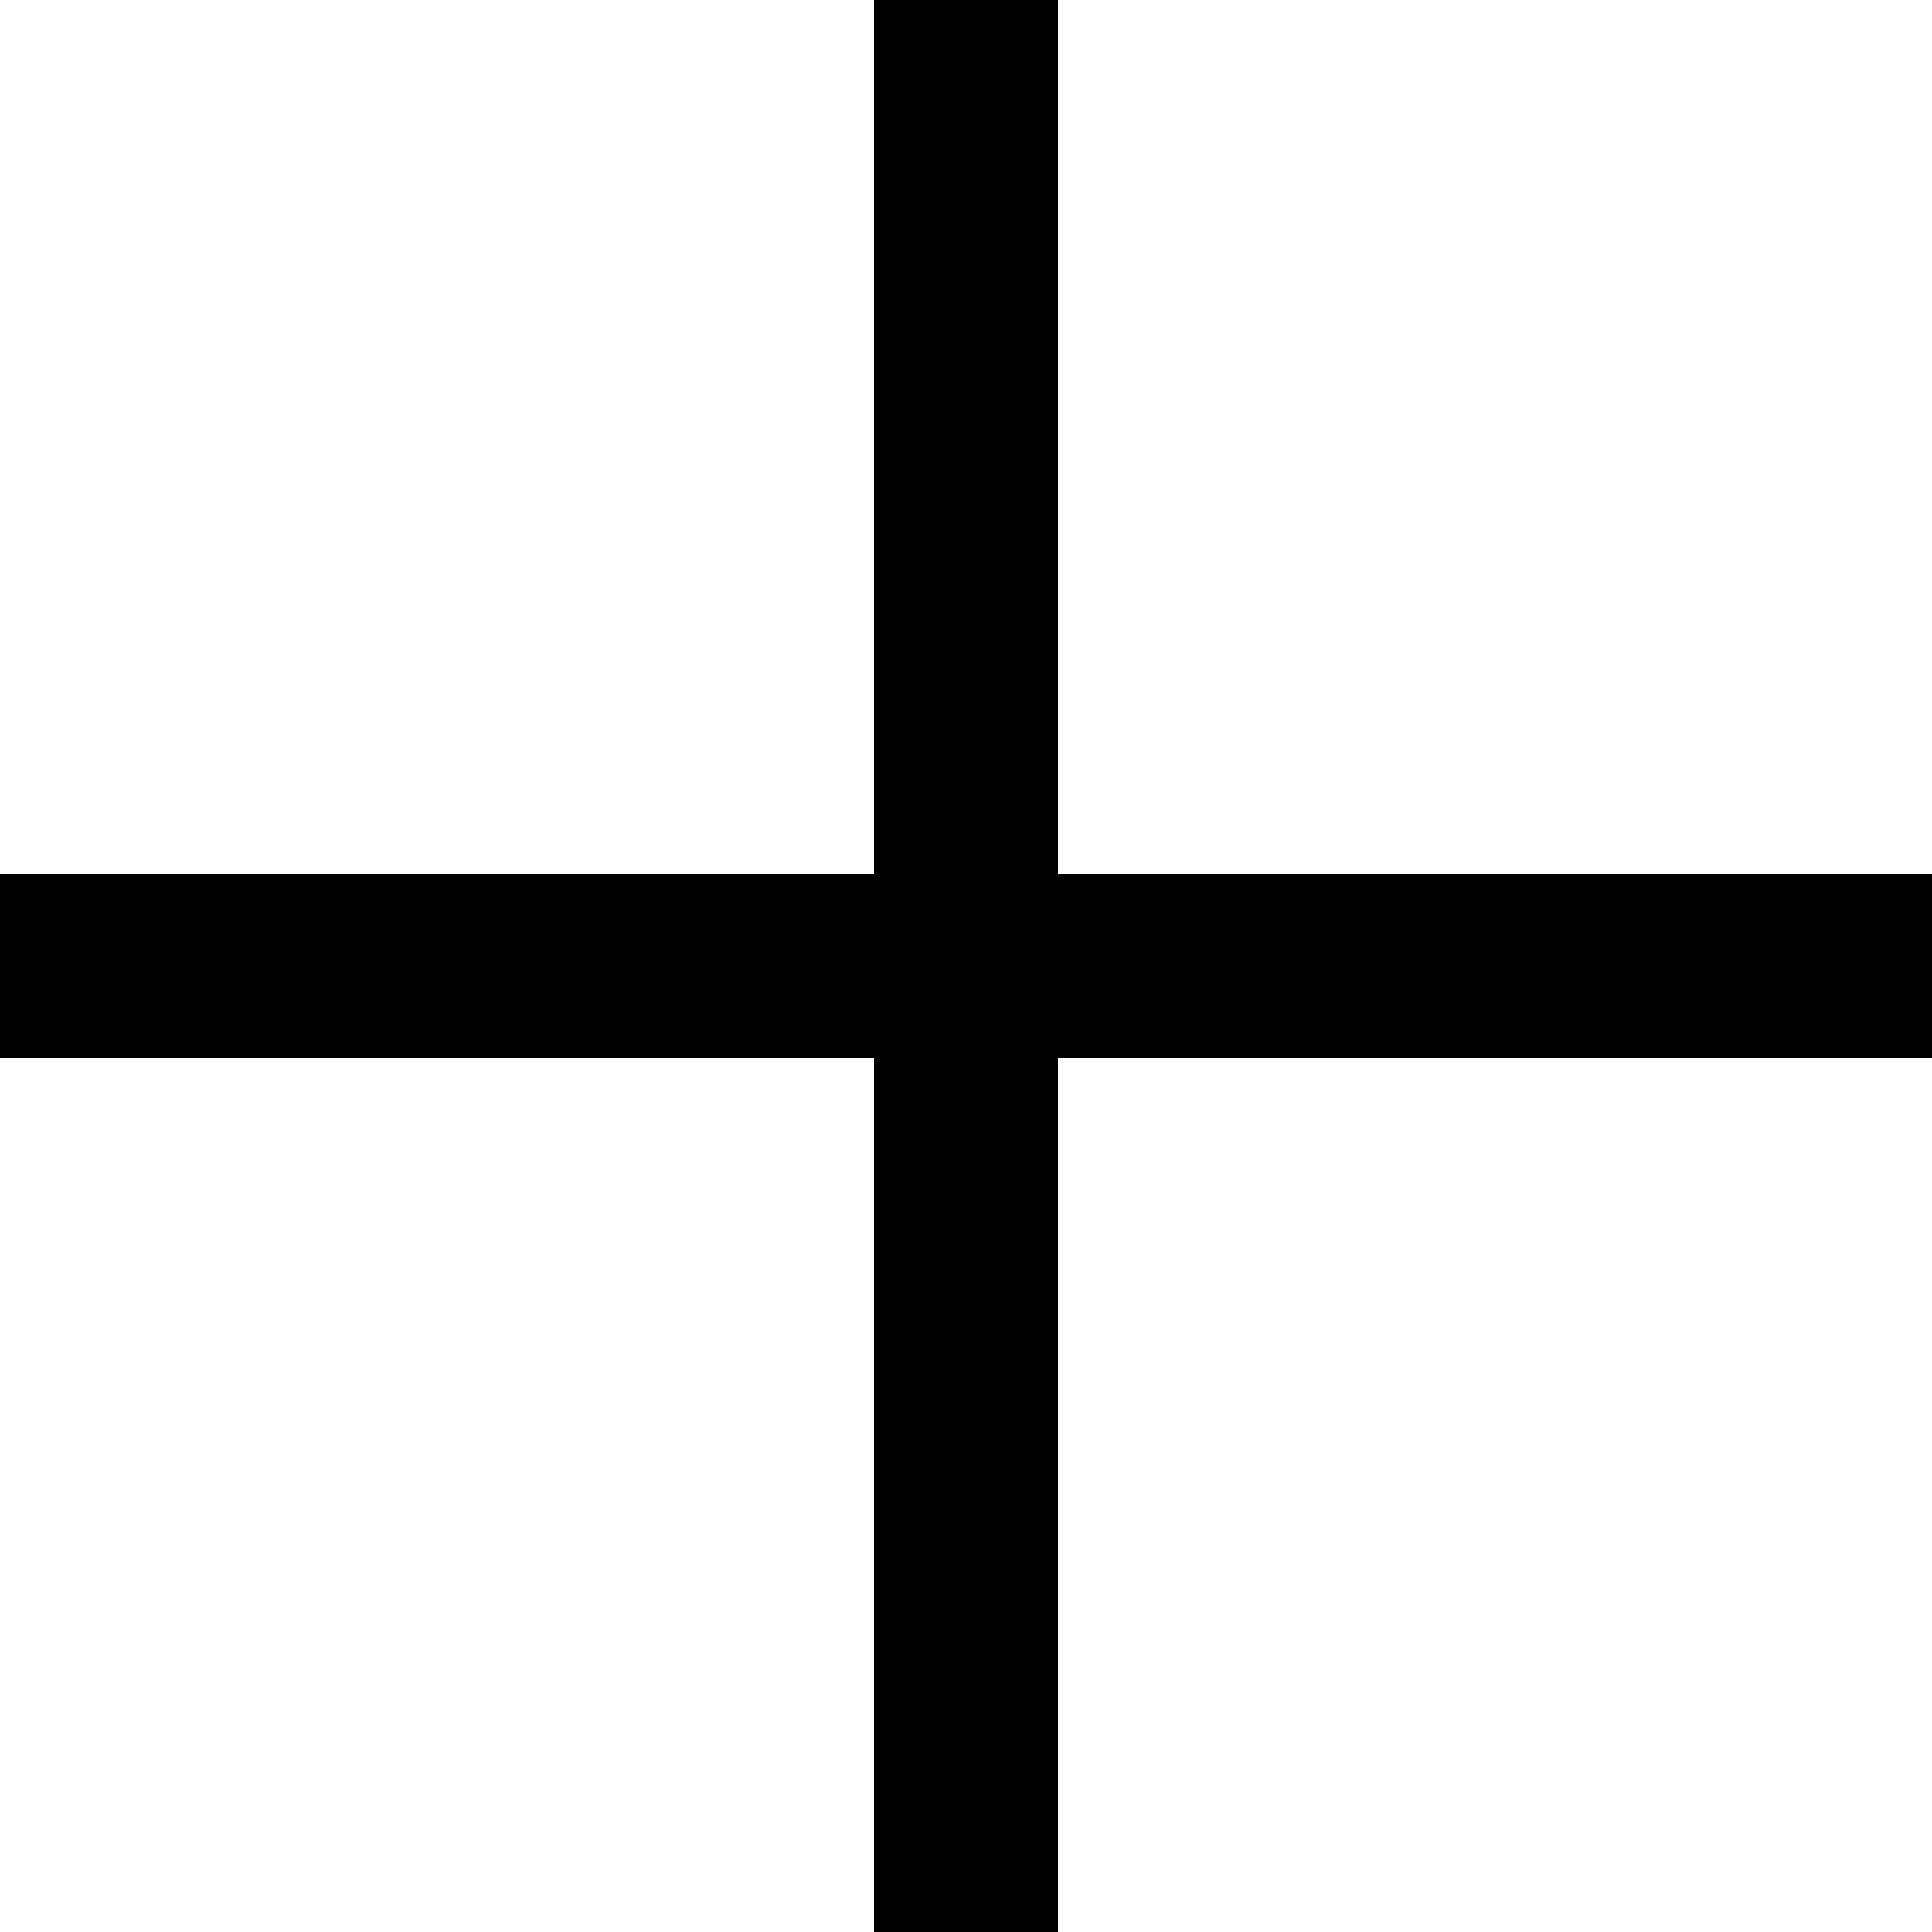
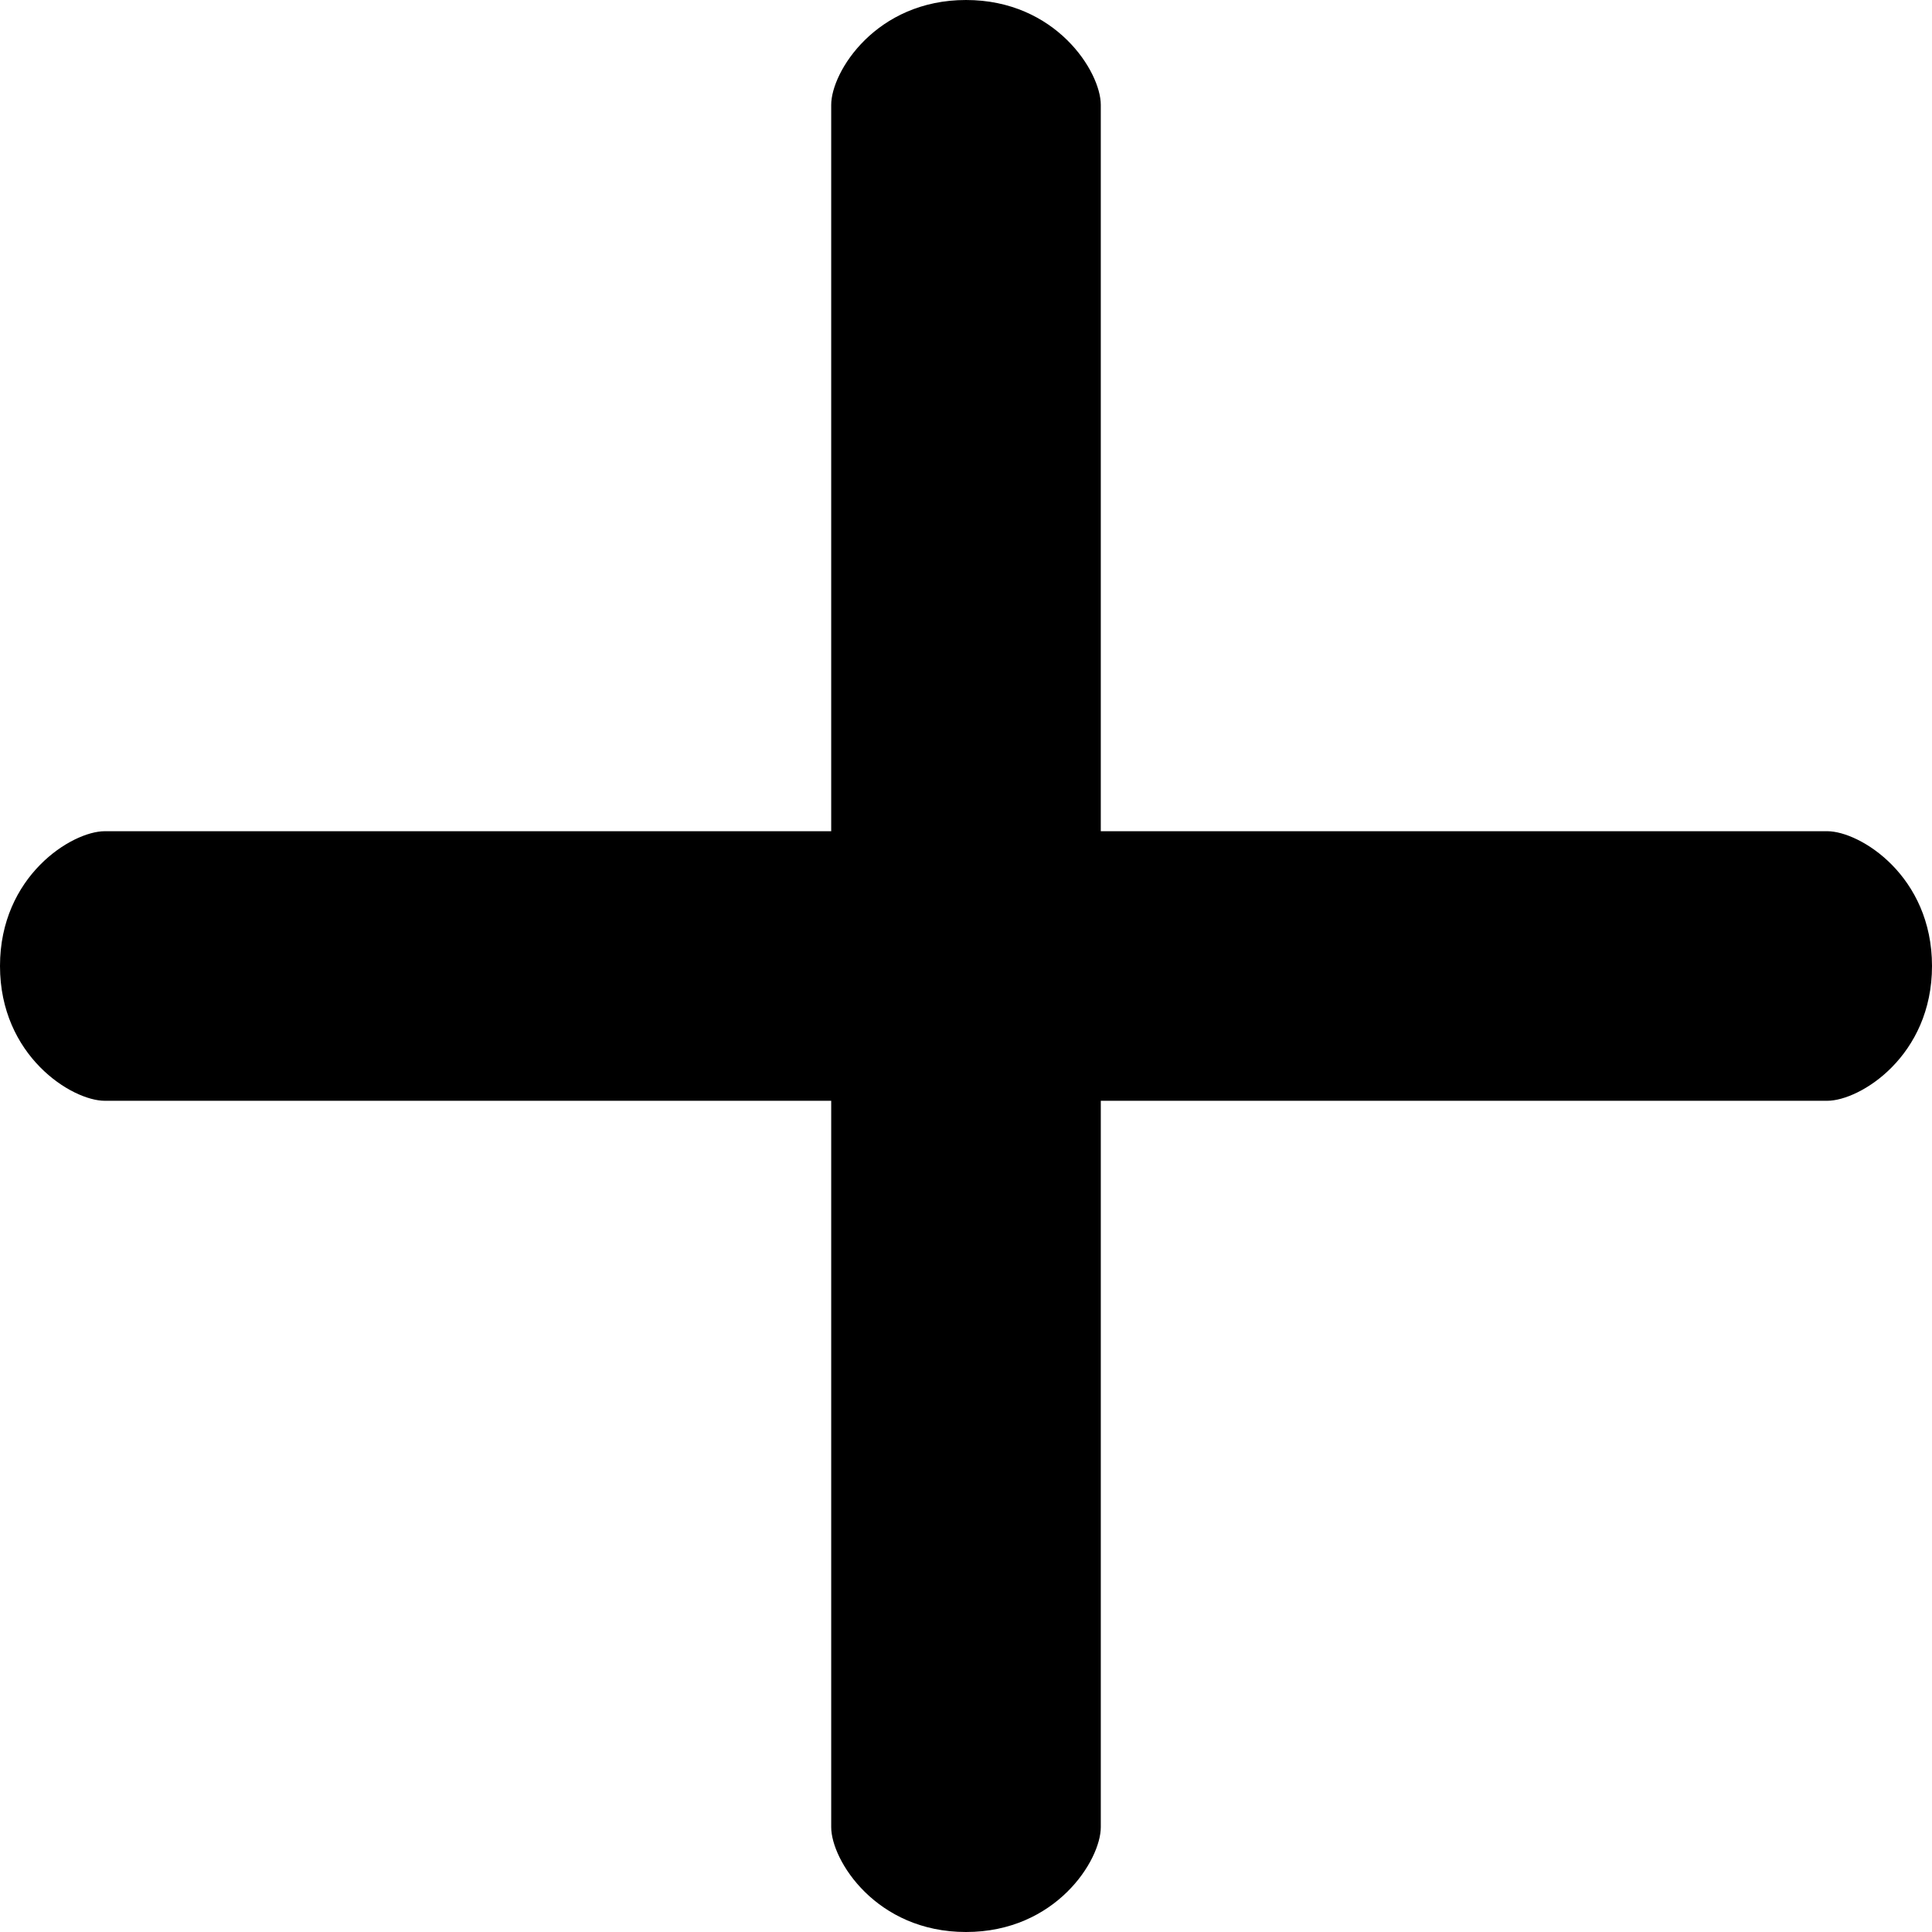
<svg xmlns="http://www.w3.org/2000/svg" version="1.1" id="Capa_1" x="0px" y="0px" viewBox="0 0 512 512" xml:space="preserve" width="512" height="512">
-   <defs id="defs37" />
-   <polygon points="19,23 19,42 23,42 23,23 42,23 42,19 23,19 23,0 19,0 19,19 0,19 0,23 " id="polygon2" transform="matrix(12.19048,0,0,12.19048,4e-6,4e-6)" />
-   <g id="g4" transform="translate(0,470)">
+   <defs id="defs3470" />
+   <g id="g3402" transform="matrix(1.040951,0,0,1.040951,-0.00103024,-0.00103024)">
+     <g id="g3404">
+       <path d="m 465.167,211.614 -184.922,0 0,-184.923 c 0,-8.424 -11.439,-26.69 -34.316,-26.69 -22.877,0 -34.316,18.267 -34.316,26.69 l 0,184.924 -184.923,0 C 18.267,211.614 0,223.053 0,245.929 c 0,22.876 18.267,34.316 26.69,34.316 l 184.924,0 0,184.924 c 0,8.422 11.438,26.69 34.316,26.69 22.878,0 34.316,-18.268 34.316,-26.69 l 0,-184.924 184.924,0 c 8.422,0 26.69,-11.438 26.69,-34.316 0,-22.878 -18.27,-34.315 -26.693,-34.315 z" id="path3406" />
+     </g>
+     <g id="g3408">
+ 	</g>
+     <g id="g3410">
+ 	</g>
+     <g id="g3412">
+ 	</g>
+     <g id="g3414">
+ 	</g>
+     <g id="g3416">
+ 	</g>
+     <g id="g3418">
+ 	</g>
+     <g id="g3420">
+ 	</g>
+     <g id="g3422">
+ 	</g>
+     <g id="g3424">
+ 	</g>
+     <g id="g3426">
+ 	</g>
+     <g id="g3428">
+ 	</g>
+     <g id="g3430">
+ 	</g>
+     <g id="g3432">
+ 	</g>
+     <g id="g3434">
+ 	</g>
+     <g id="g3436">
+ 	</g>
+   </g>
+   <g id="g3438" transform="translate(0,20.14001)">
</g>
-   <g id="g6" transform="translate(0,470)">
+   <g id="g3440" transform="translate(0,20.14001)">
</g>
-   <g id="g8" transform="translate(0,470)">
+   <g id="g3442" transform="translate(0,20.14001)">
</g>
-   <g id="g10" transform="translate(0,470)">
+   <g id="g3444" transform="translate(0,20.14001)">
</g>
-   <g id="g12" transform="translate(0,470)">
+   <g id="g3446" transform="translate(0,20.14001)">
</g>
-   <g id="g14" transform="translate(0,470)">
+   <g id="g3448" transform="translate(0,20.14001)">
</g>
-   <g id="g16" transform="translate(0,470)">
+   <g id="g3450" transform="translate(0,20.14001)">
</g>
-   <g id="g18" transform="translate(0,470)">
+   <g id="g3452" transform="translate(0,20.14001)">
</g>
-   <g id="g20" transform="translate(0,470)">
+   <g id="g3454" transform="translate(0,20.14001)">
</g>
-   <g id="g22" transform="translate(0,470)">
+   <g id="g3456" transform="translate(0,20.14001)">
</g>
-   <g id="g24" transform="translate(0,470)">
+   <g id="g3458" transform="translate(0,20.14001)">
</g>
-   <g id="g26" transform="translate(0,470)">
+   <g id="g3460" transform="translate(0,20.14001)">
</g>
-   <g id="g28" transform="translate(0,470)">
+   <g id="g3462" transform="translate(0,20.14001)">
</g>
-   <g id="g30" transform="translate(0,470)">
+   <g id="g3464" transform="translate(0,20.14001)">
</g>
-   <g id="g32" transform="translate(0,470)">
+   <g id="g3466" transform="translate(0,20.14001)">
</g>
</svg>
